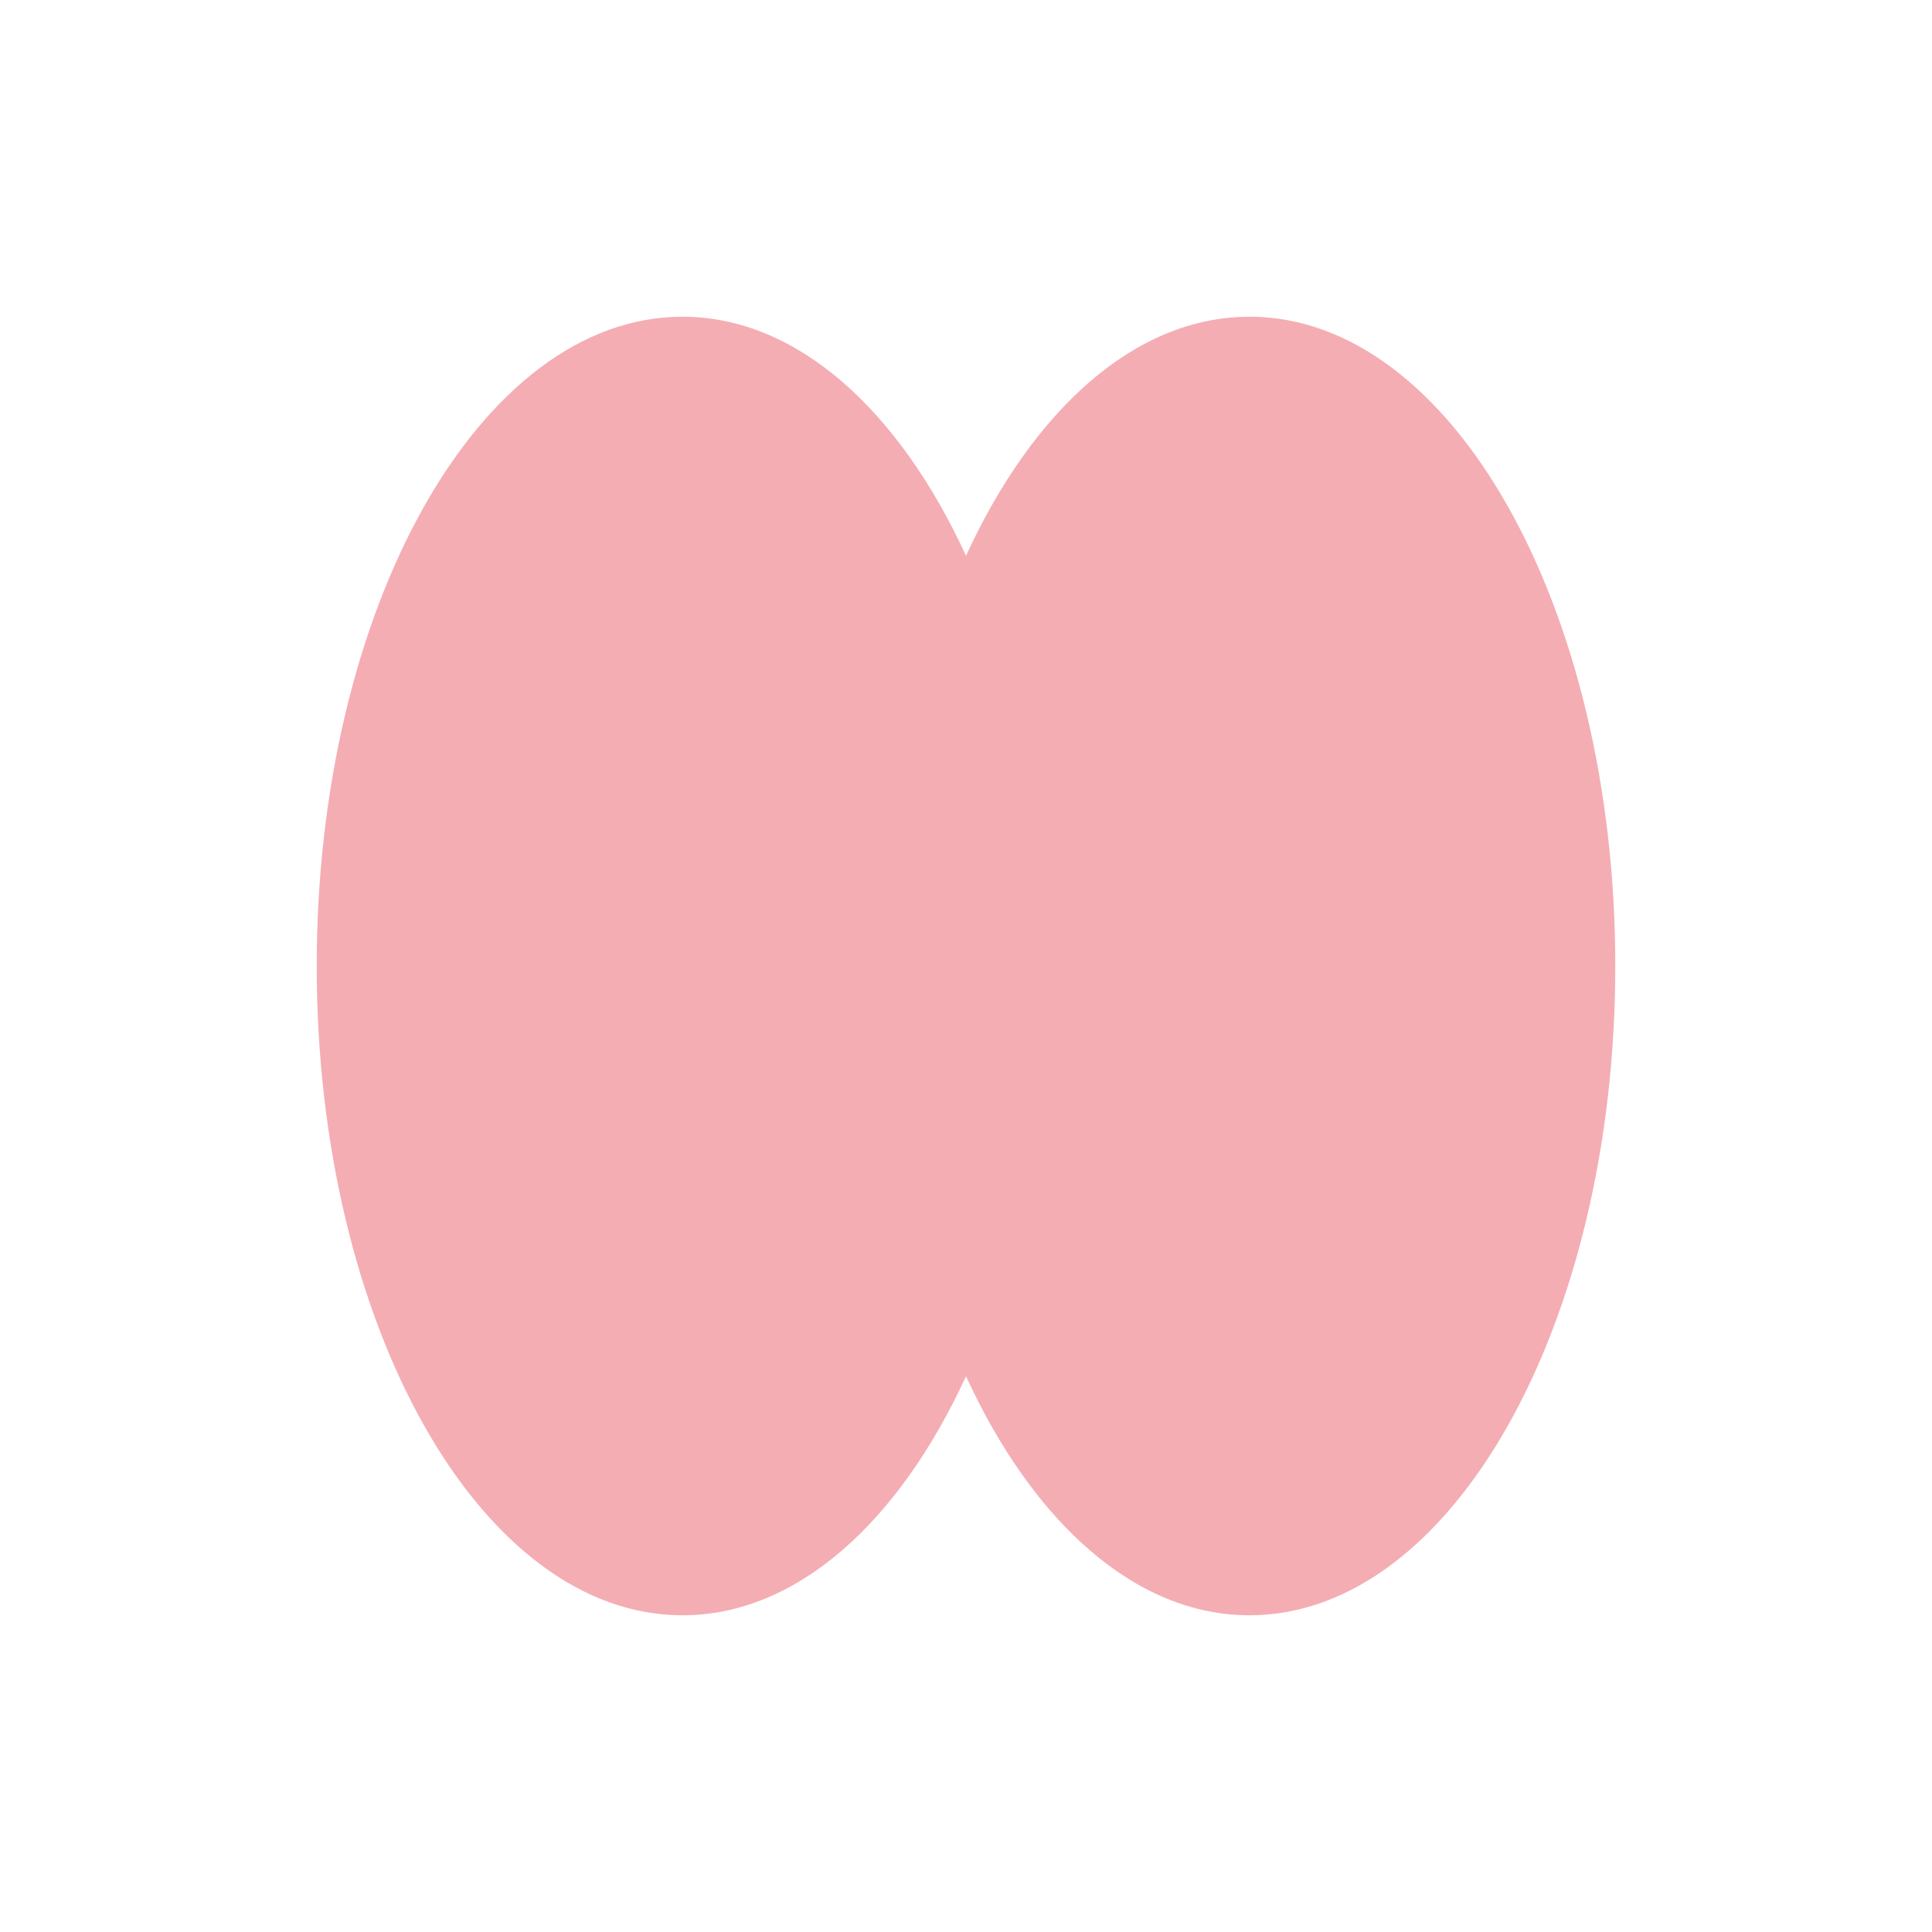
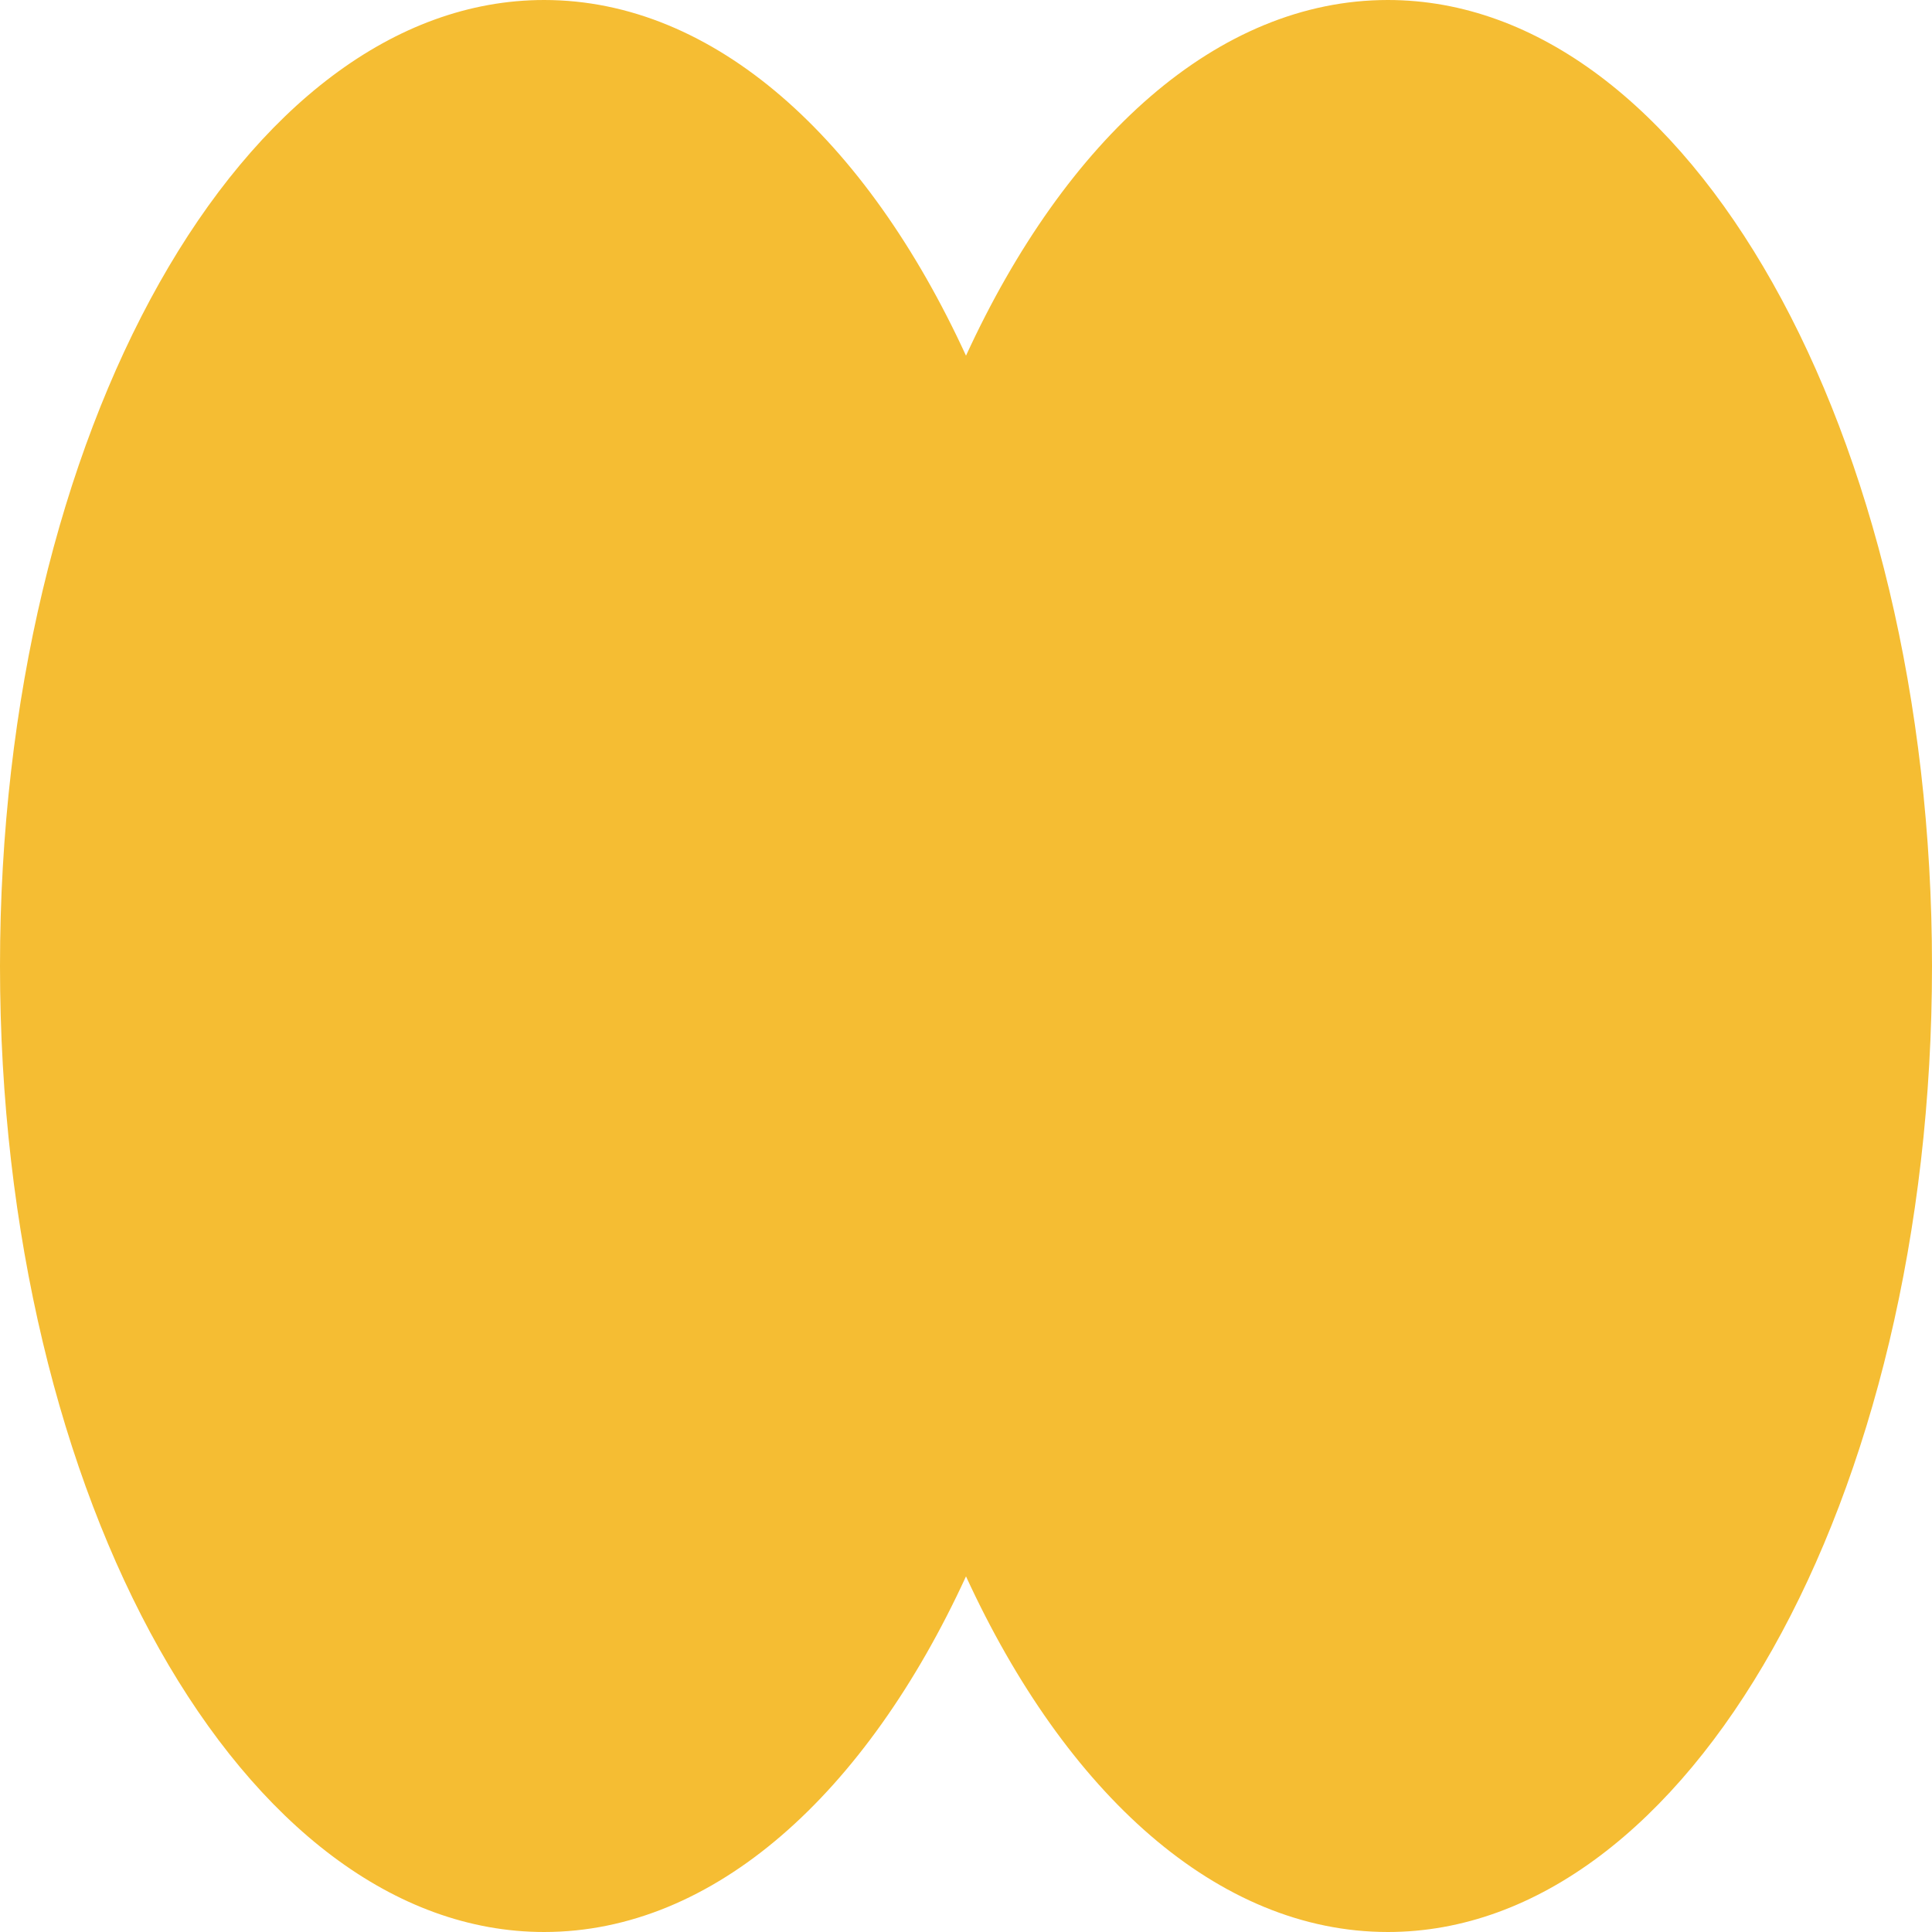
- <svg xmlns="http://www.w3.org/2000/svg" width="61" height="61" viewBox="0 0 61 61" fill="none">
-   <path d="M30.5 17.547C28.382 12.941 25.159 10 21.548 10C15.17 10 10 19.178 10 30.5C10 41.822 15.17 51 21.548 51C25.159 51 28.382 48.059 30.5 43.453C32.618 48.059 35.841 51 39.452 51C45.83 51 51 41.822 51 30.5C51 19.178 45.83 10 39.452 10C35.841 10 32.618 12.941 30.5 17.547Z" fill="#F4ADB3" />
+ <svg xmlns="http://www.w3.org/2000/svg" width="41" height="41" viewBox="0 0 41 41" fill="none">
+   <path d="M20.5 7.548C18.382 2.941 15.159 -1.13249e-06 11.548 -1.13249e-06C5.17 -1.13249e-06 0 9.178 0 20.5C0 31.822 5.17 41 11.548 41C15.159 41 18.382 38.059 20.5 33.453C22.618 38.059 25.841 41 29.452 41C35.83 41 41 31.822 41 20.5C41 9.178 35.83 -1.13249e-06 29.452 -1.13249e-06C25.841 -1.13249e-06 22.618 2.941 20.5 7.548Z" fill="#F5BD33" />
</svg>
